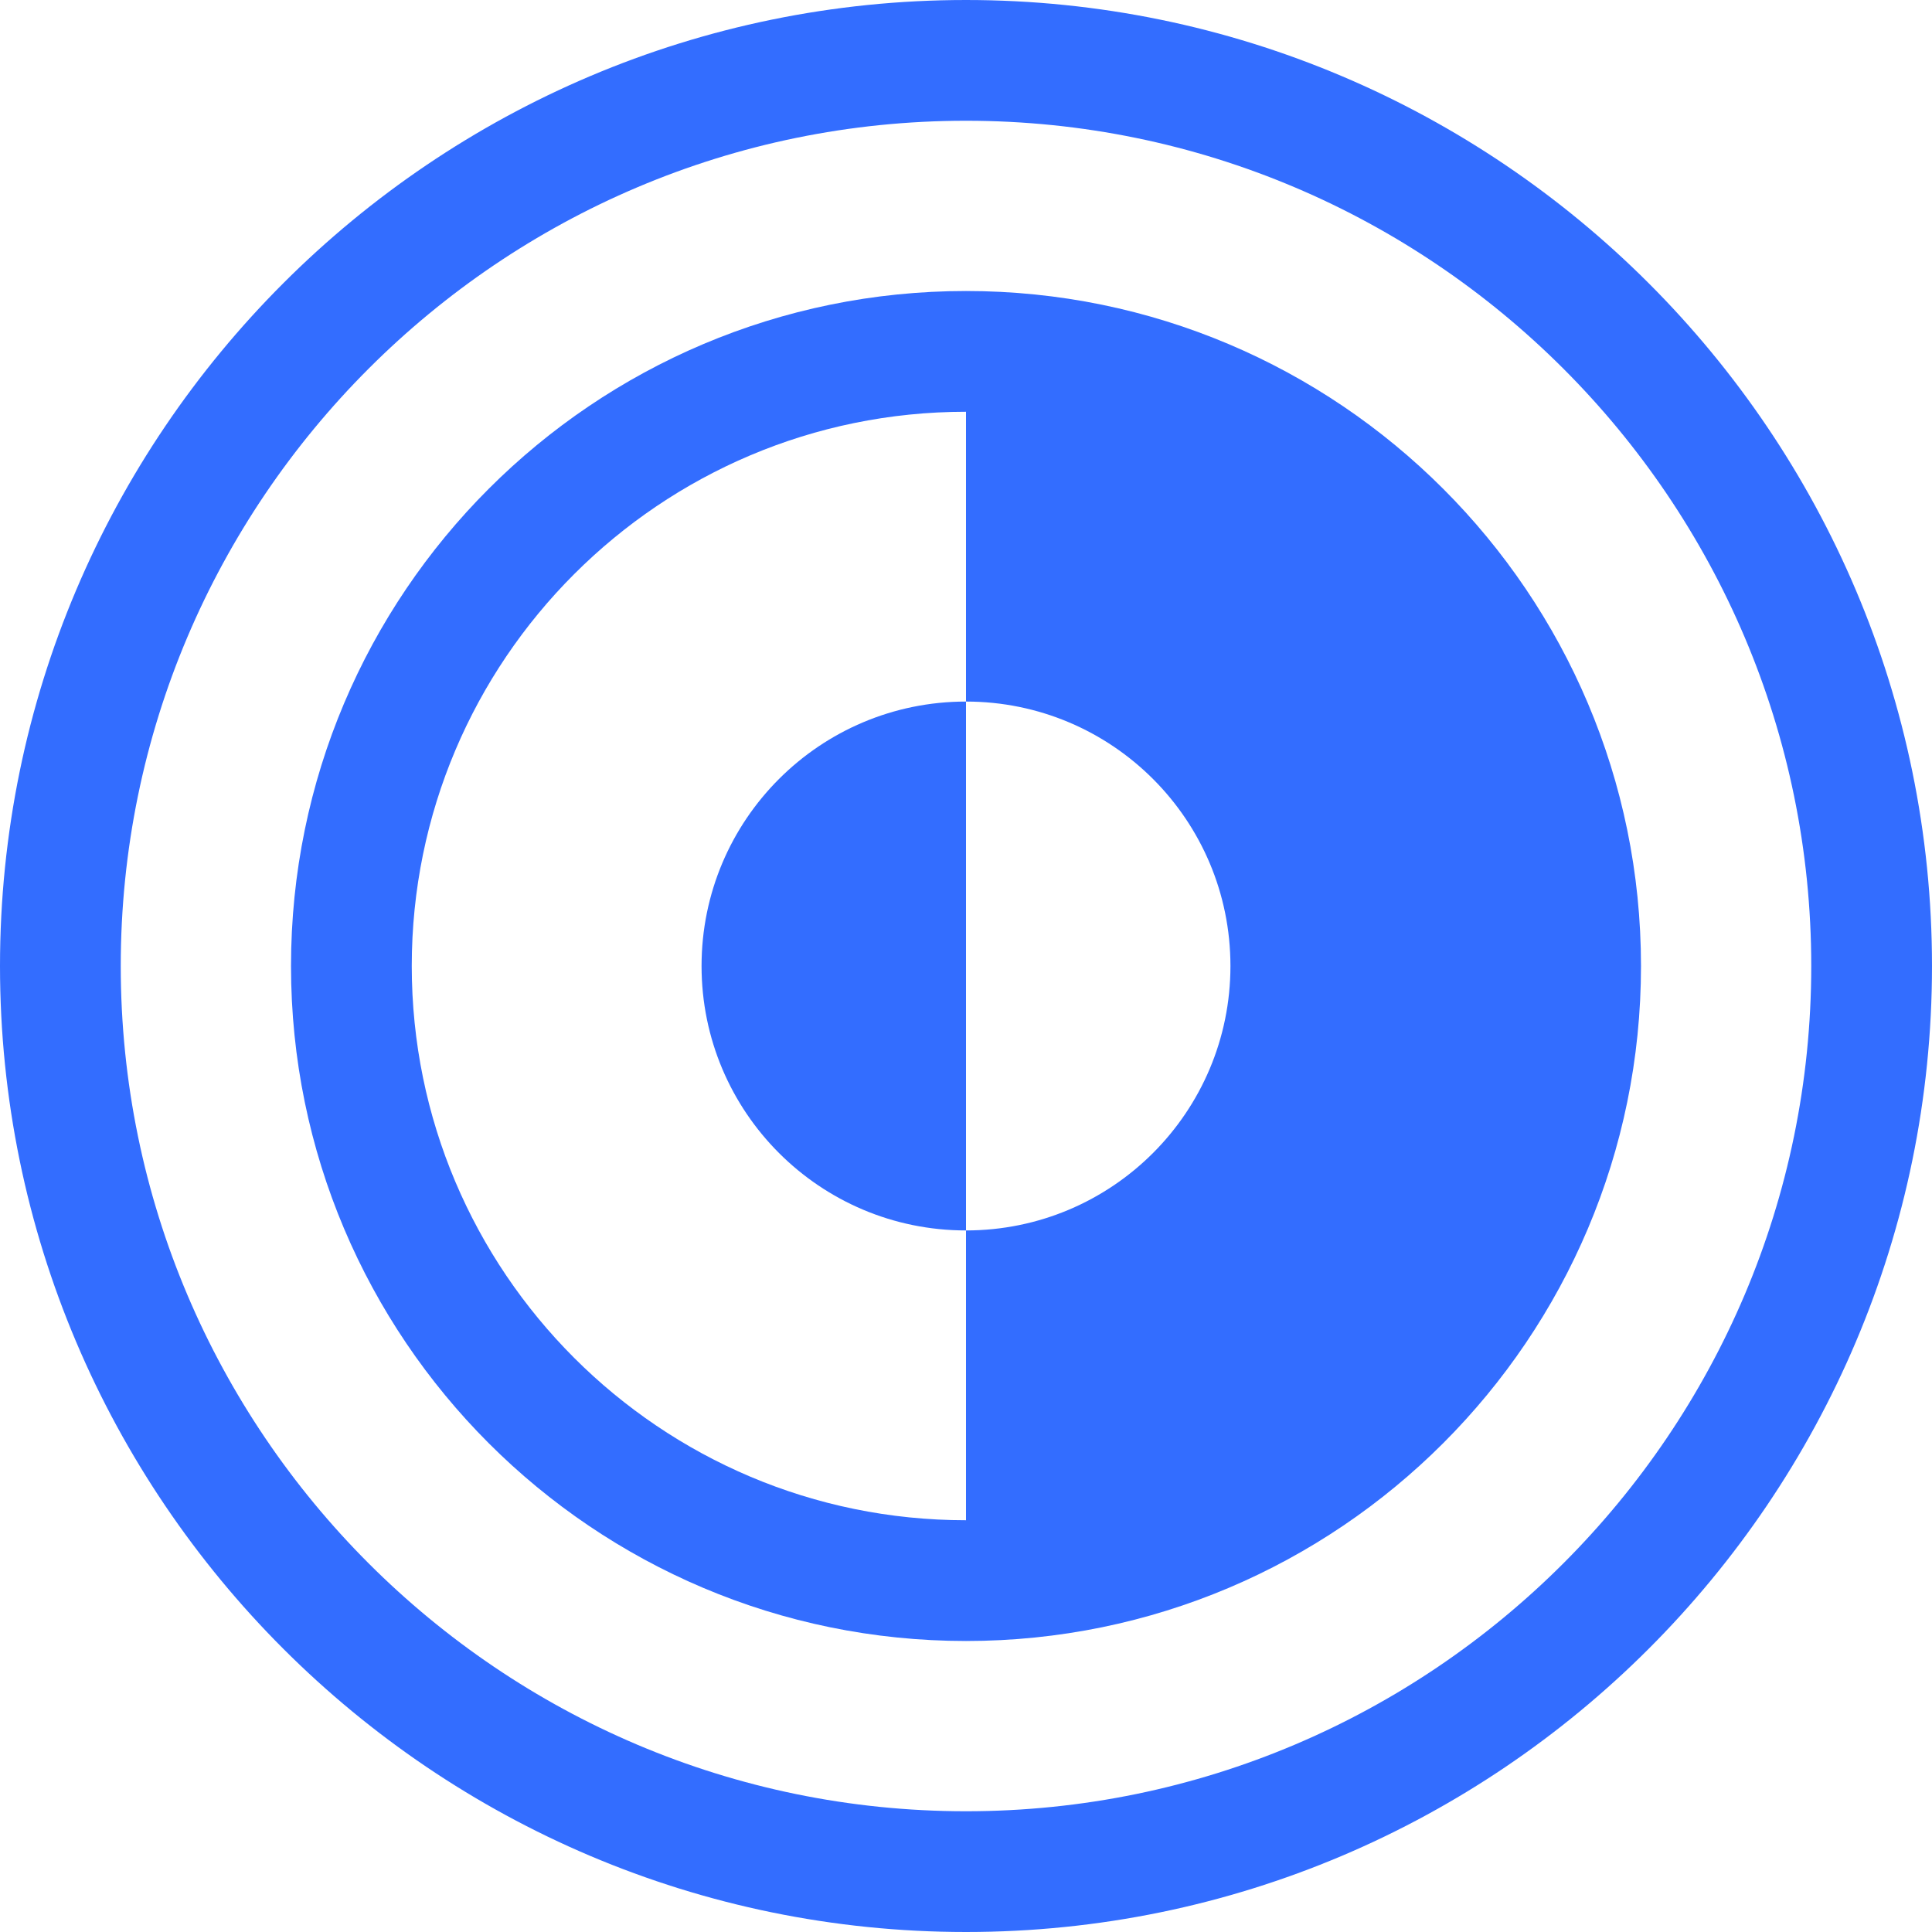
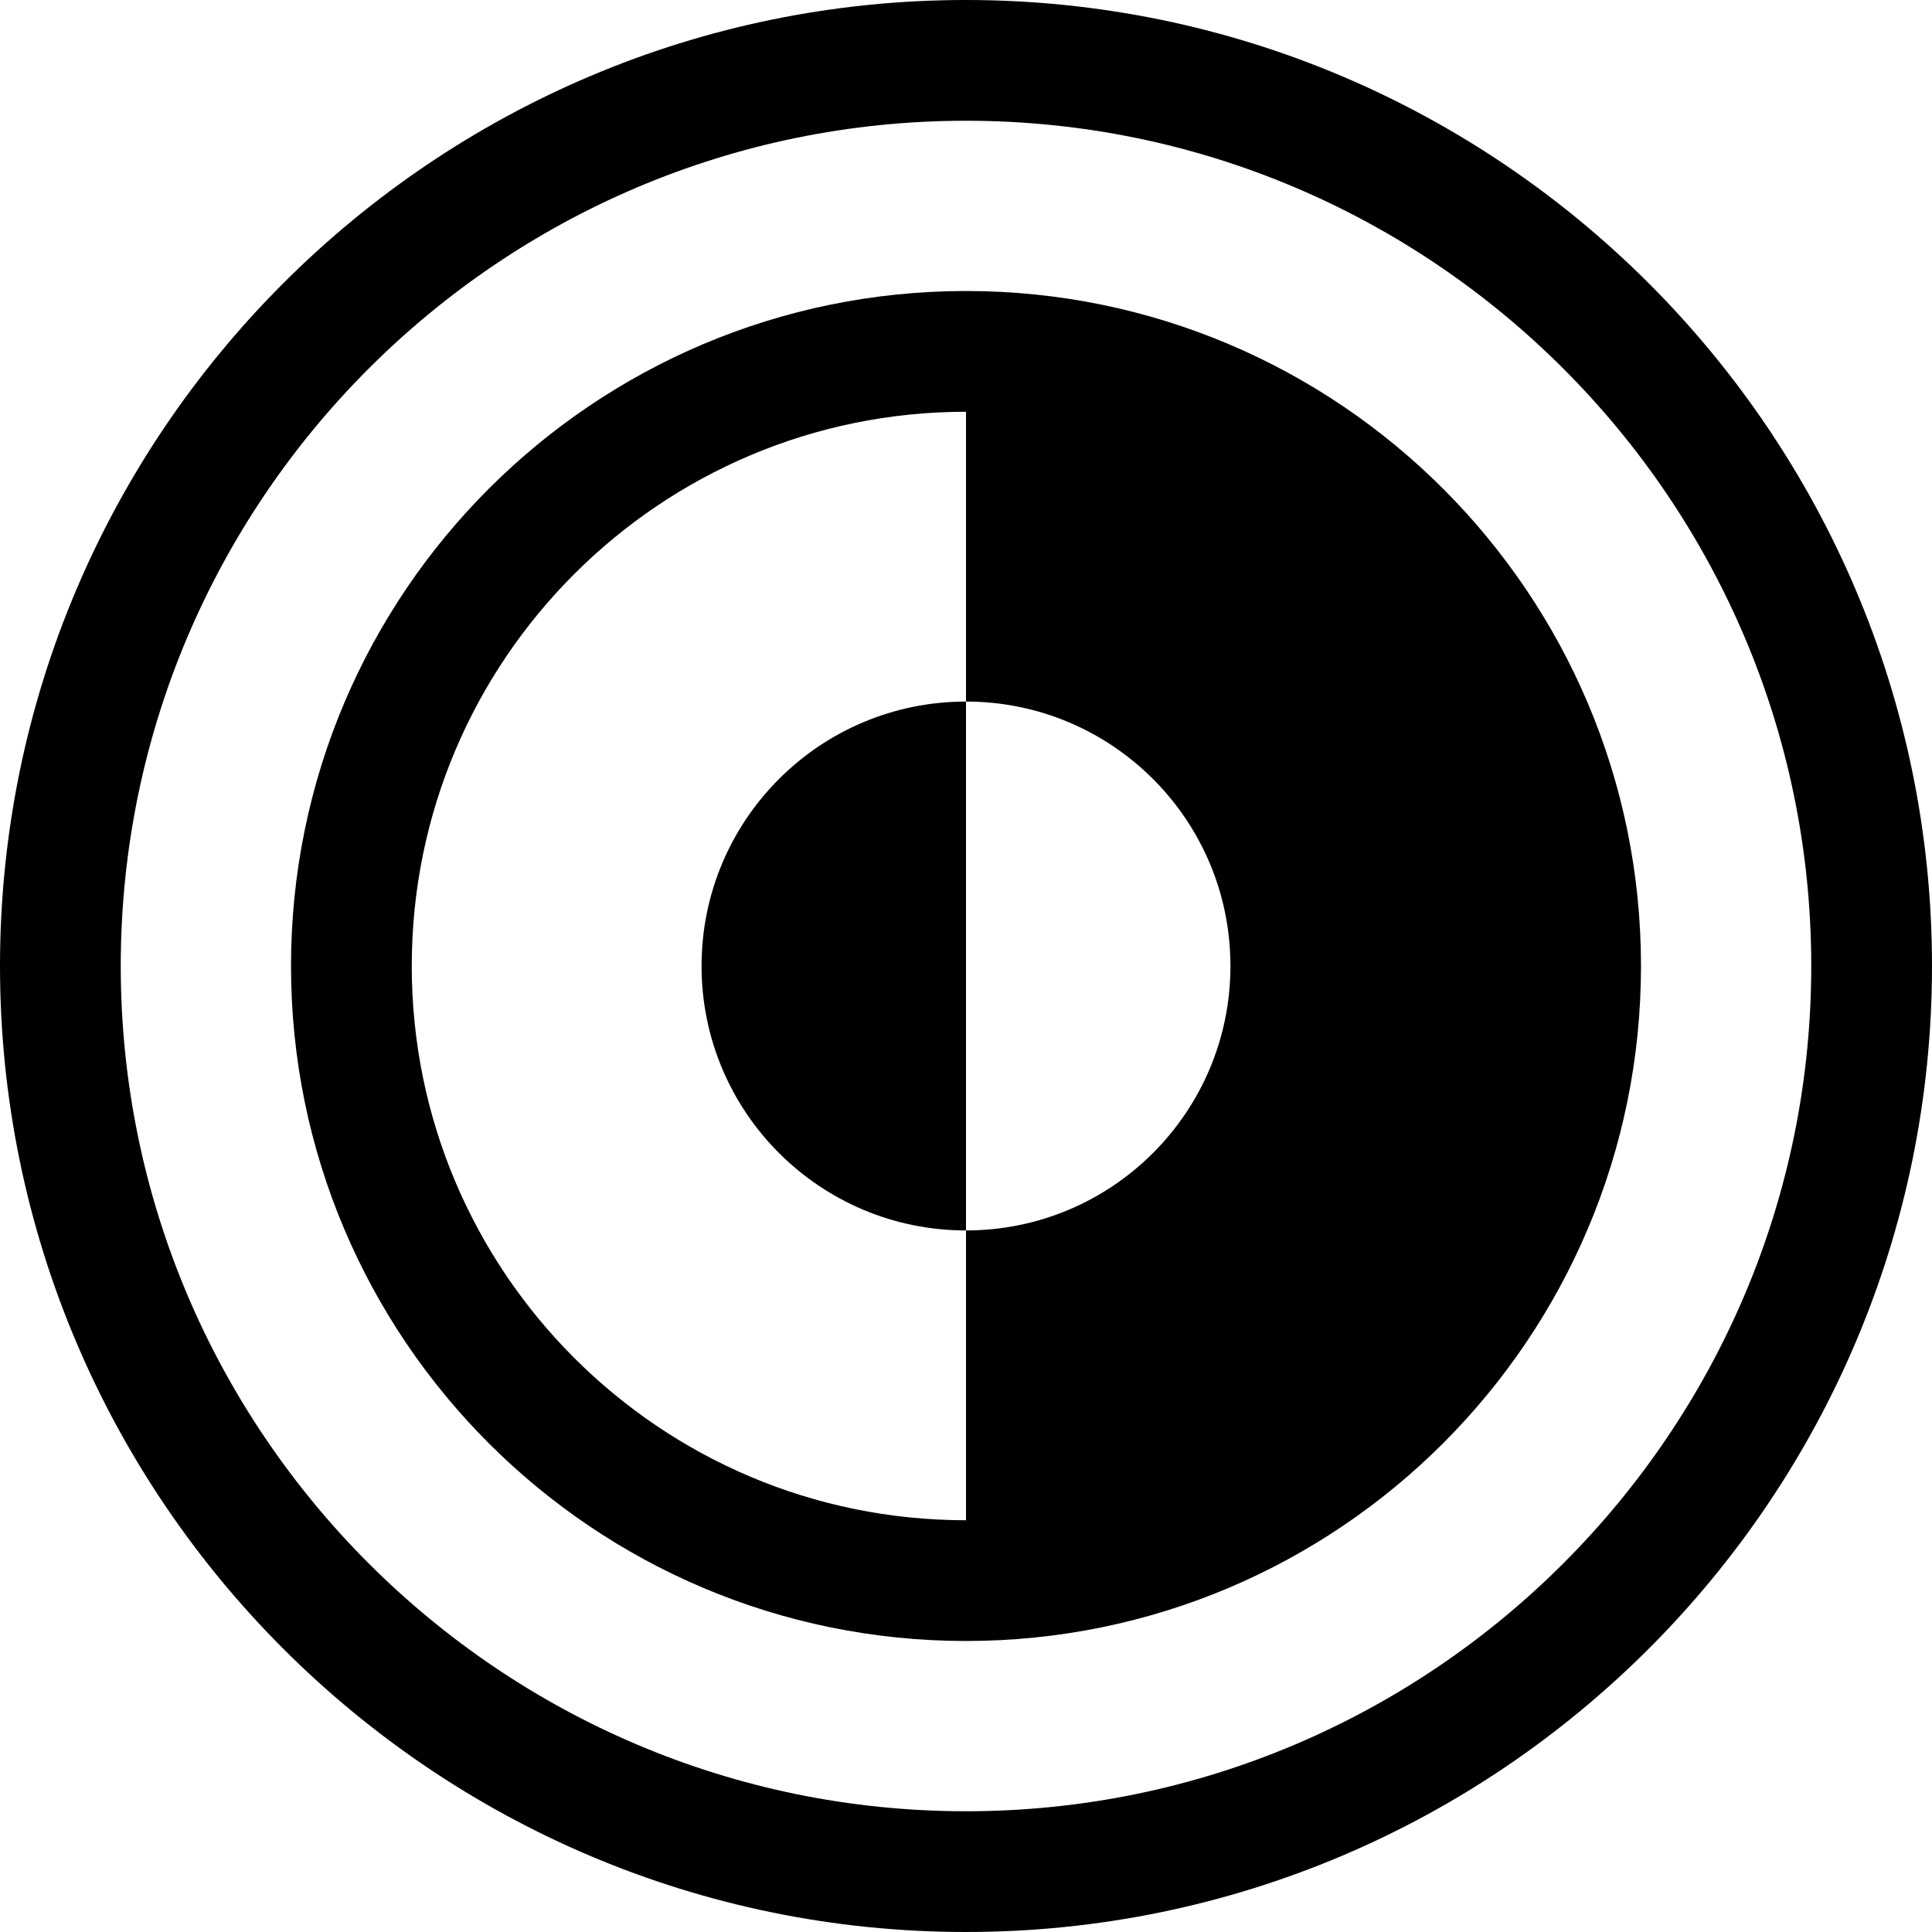
<svg xmlns="http://www.w3.org/2000/svg" id="Layer_2" data-name="Layer 2" viewBox="0 0 32 32">
  <defs>
    <style>
			.cls-1 {
- 				fill: #336dff;
+ 				fill: currentColor;
			}

			.cls-2 {
				fill: none;
- 				stroke: #336dff;
+ 				stroke: currentColor;
				stroke-miterlimit: 10;
				stroke-width: 2px;
			}
		</style>
  </defs>
  <g id="Layer_1_copy_2" data-name="Layer 1 copy 2">
    <g>
      <path class="cls-2" d="M16,31c-8.27,0-15-6.73-15-15S7.73,1,16,1s15,6.73,15,15-6.73,15-15,15Z" />
      <g>
        <g>
          <path class="cls-1" d="M11.62,16c0,2.42,1.96,4.38,4.38,4.38v-8.76c-2.42,0-4.38,1.96-4.38,4.38Z" />
          <path class="cls-1" d="M16,4.82v6.8c2.42,0,4.38,1.96,4.38,4.38s-1.96,4.38-4.38,4.38v6.8c6.17,0,11.18-5.01,11.18-11.18s-5.01-11.18-11.18-11.18Z" />
        </g>
        <path class="cls-2" d="M16,5.82c-5.62,0-10.18,4.56-10.18,10.18s4.56,10.18,10.18,10.18" />
      </g>
    </g>
  </g>
</svg>
